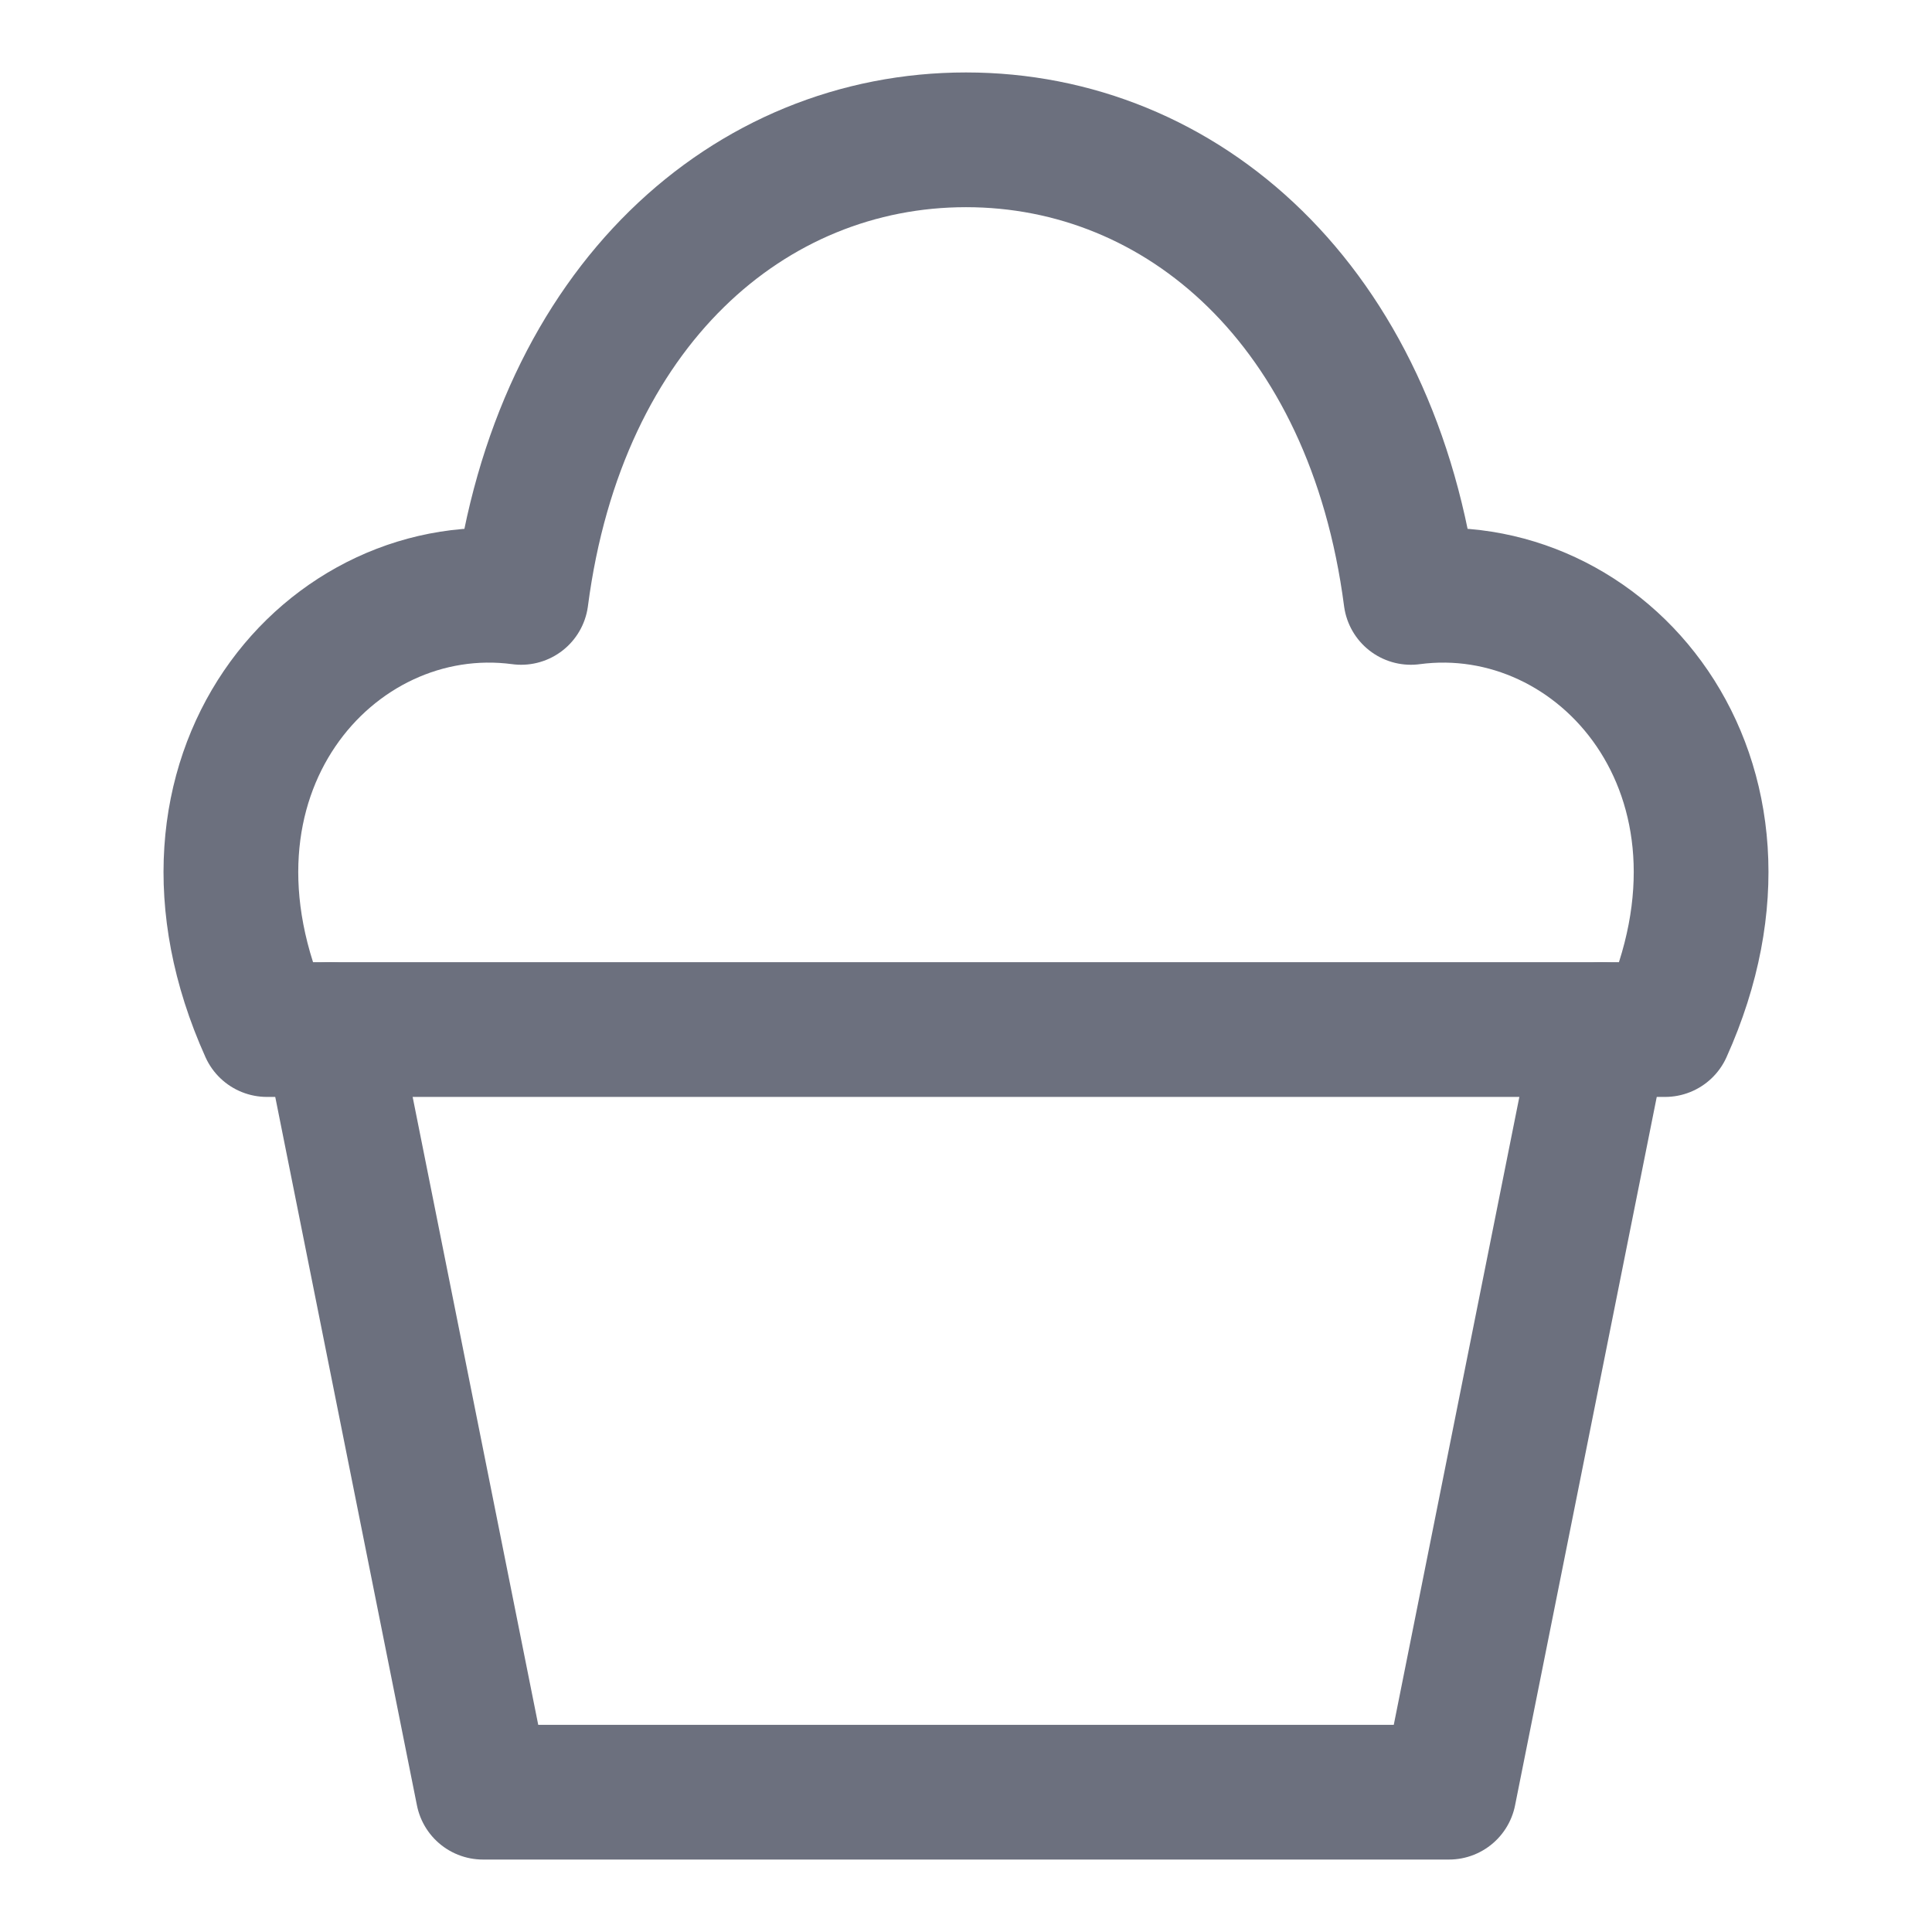
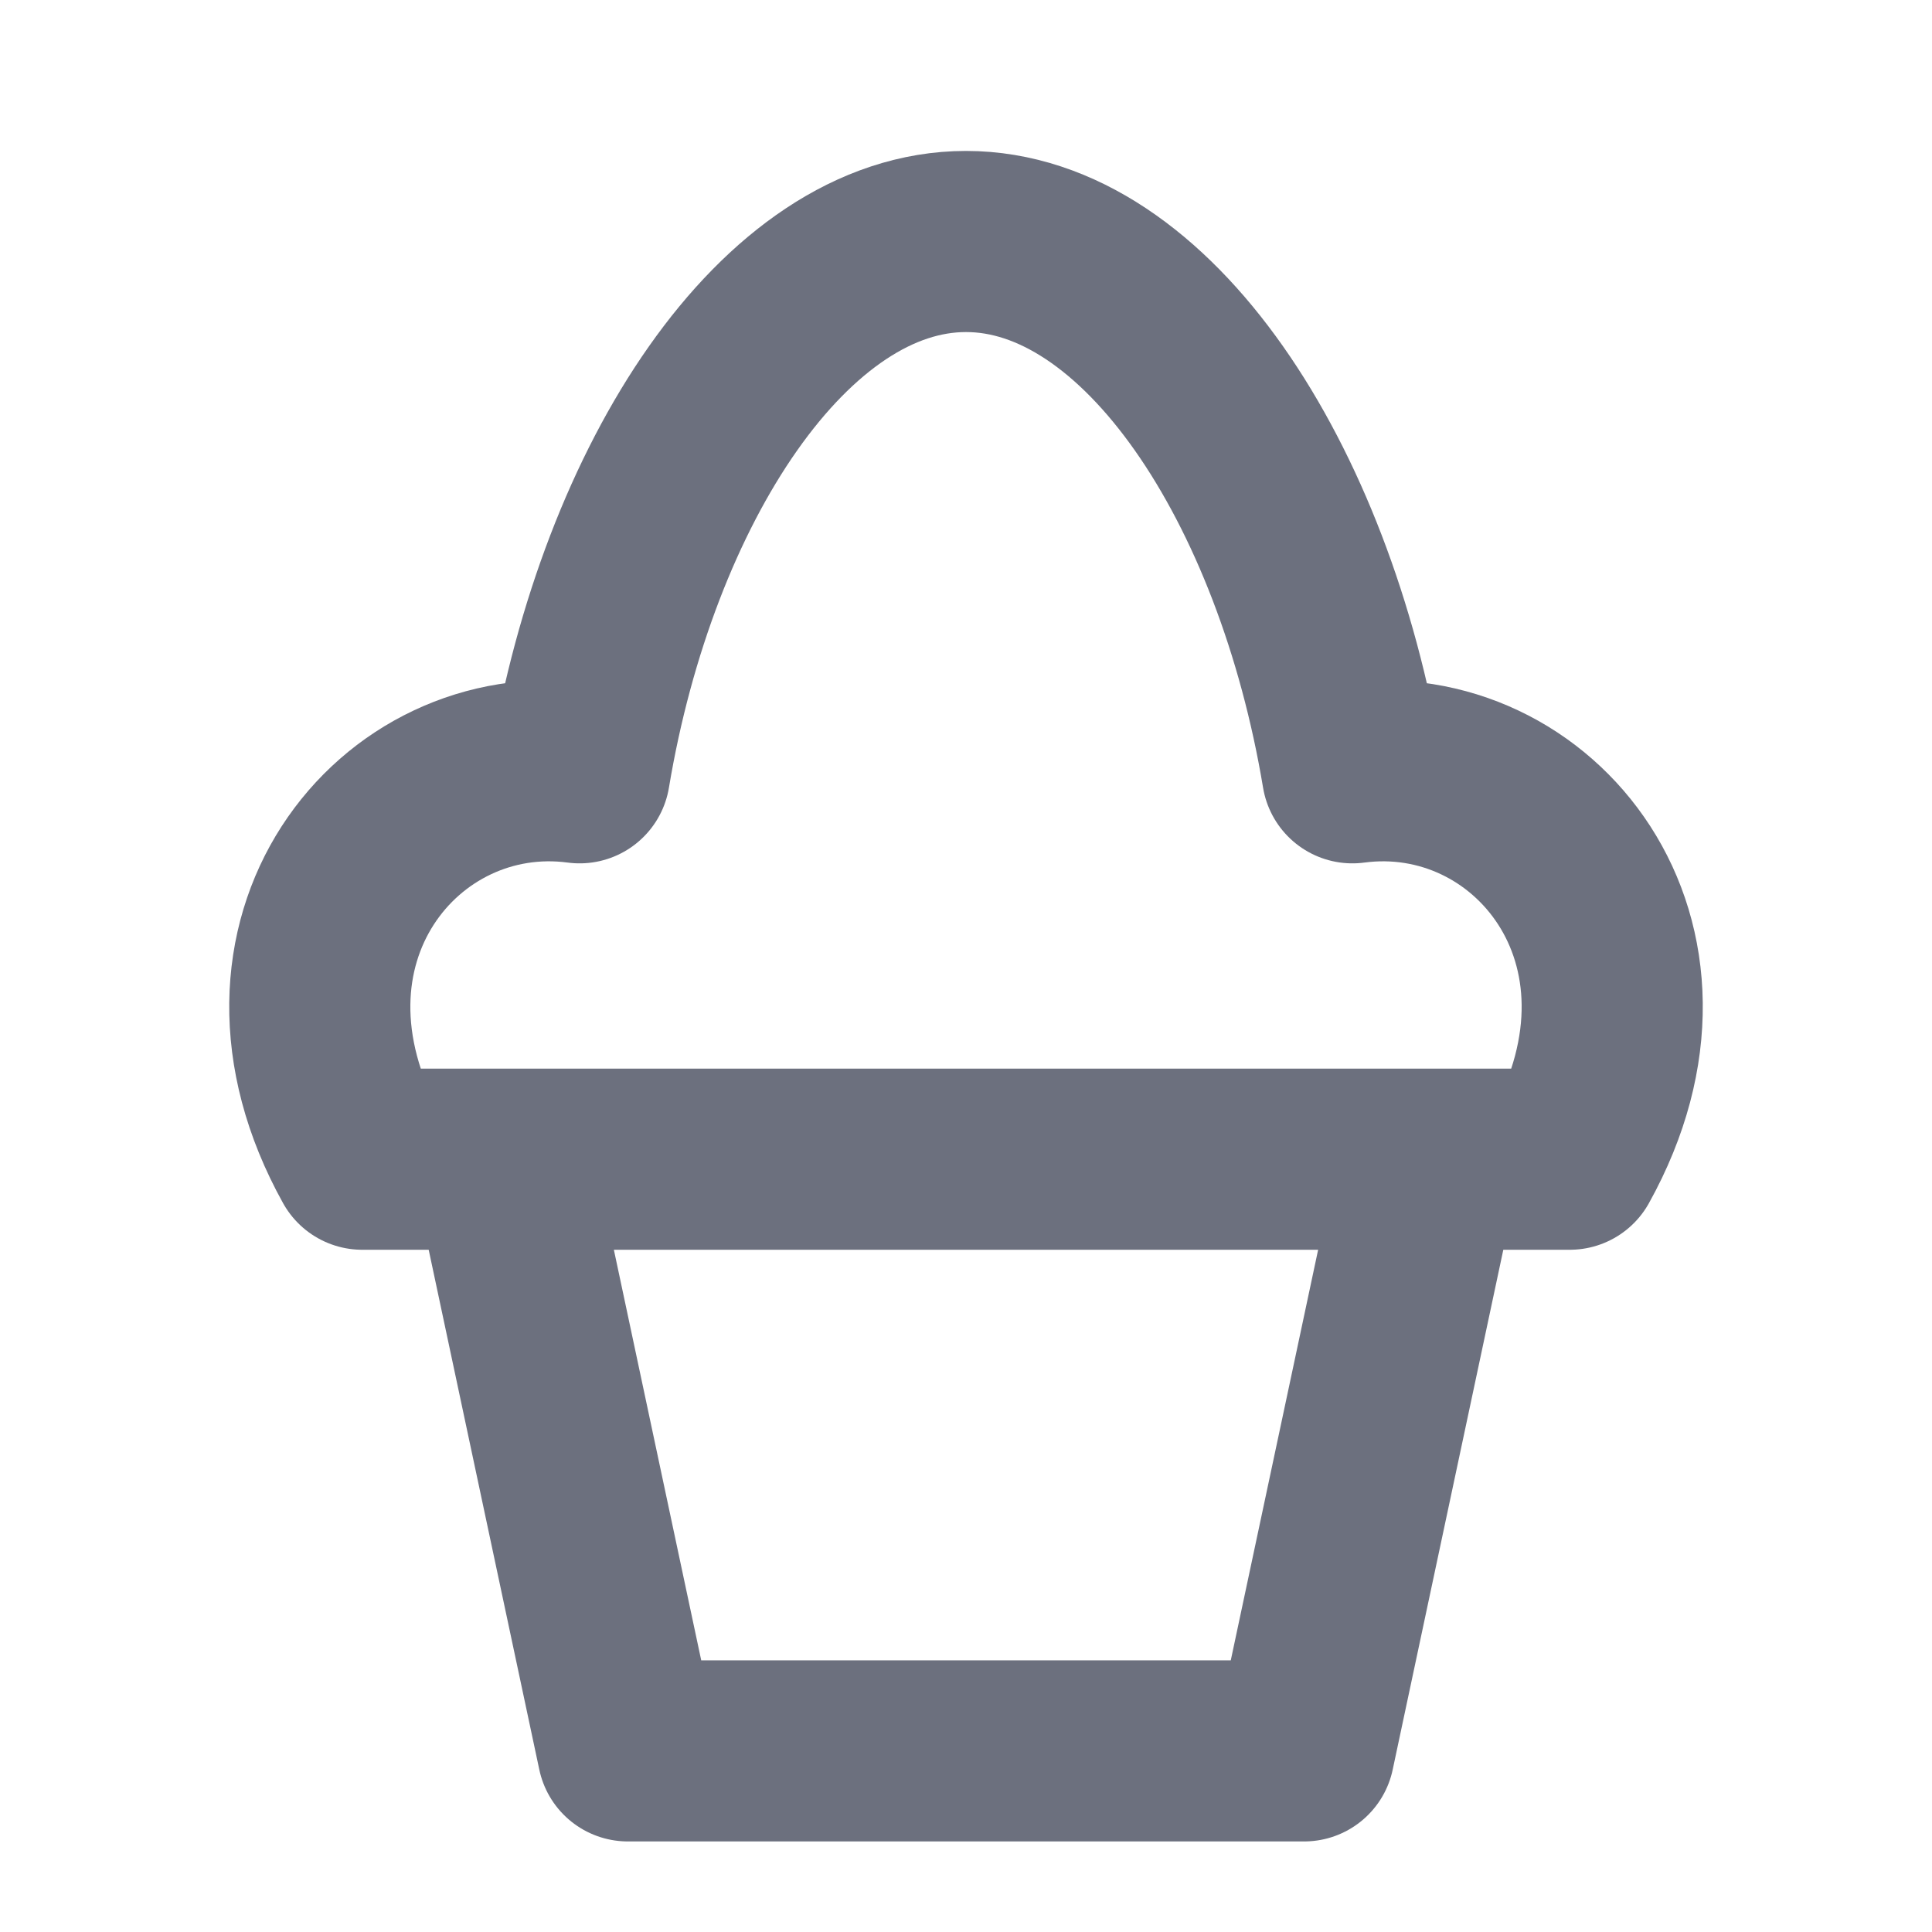
- <svg xmlns="http://www.w3.org/2000/svg" width="16" height="16" viewBox="2.4 2.9 15.2 15.2" fill="none">
-   <path d="M5 11l1.2 6h7.6L15 11" stroke="#6C707E" stroke-width="1.06" stroke-linecap="round" stroke-linejoin="round" />
-   <path d="M4.5 11c-.9-2 .5-3.6 2-3.4C6.8 5.3 8.3 4 10 4s3.2 1.3 3.5 3.6c1.5-.2 2.9 1.4 2 3.4z" stroke="#6C707E" stroke-width="1.06" stroke-linecap="round" stroke-linejoin="round" />
+ <svg xmlns="http://www.w3.org/2000/svg" width="16" height="16" viewBox="0 0 16 16" fill="none">
+   <path d="M4.2 9.8l1 4.7h5.6l1-4.7" stroke="#6C707E" stroke-width="1.5" stroke-linecap="round" stroke-linejoin="round" />
+   <path d="M3 9.6c-1-1.8.3-3.4 1.8-3.2C5.2 4 6.5 2 8 2s2.8 2 3.2 4.4c1.5-.2 2.8 1.4 1.8 3.2z" fill="none" stroke="#6C707E" stroke-width="1.5" stroke-linecap="round" stroke-linejoin="round" />
</svg>
